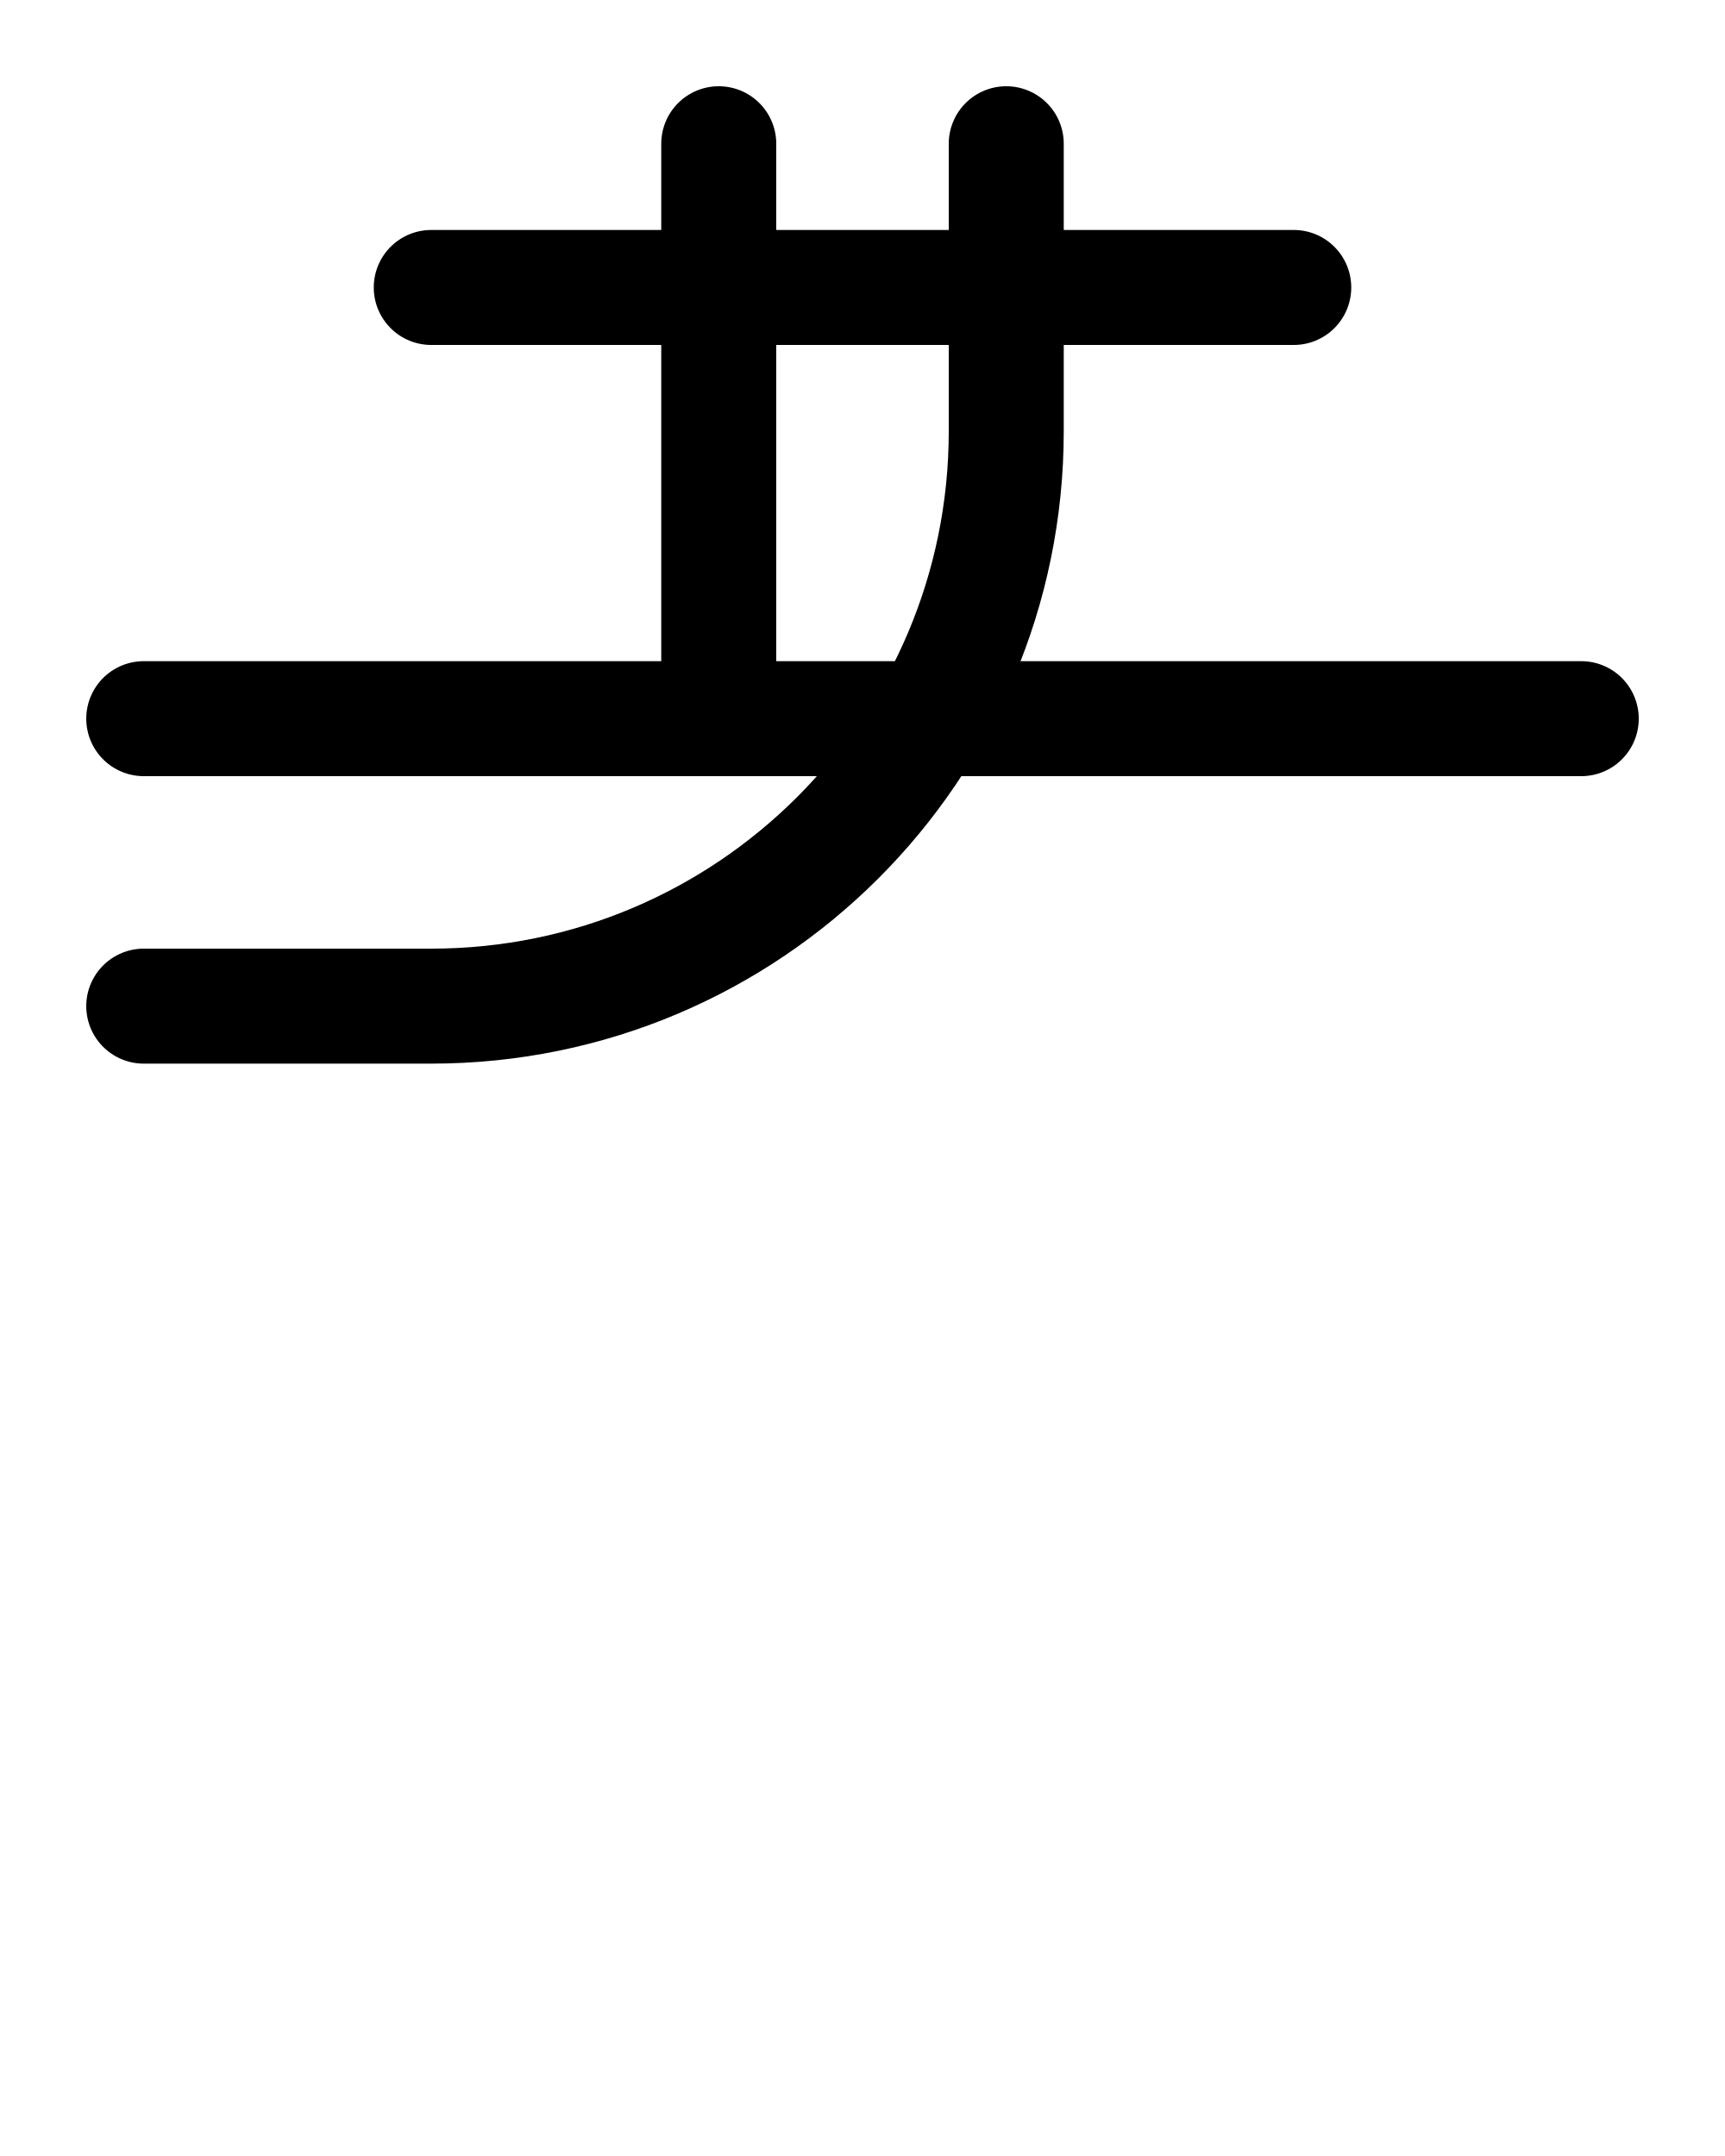
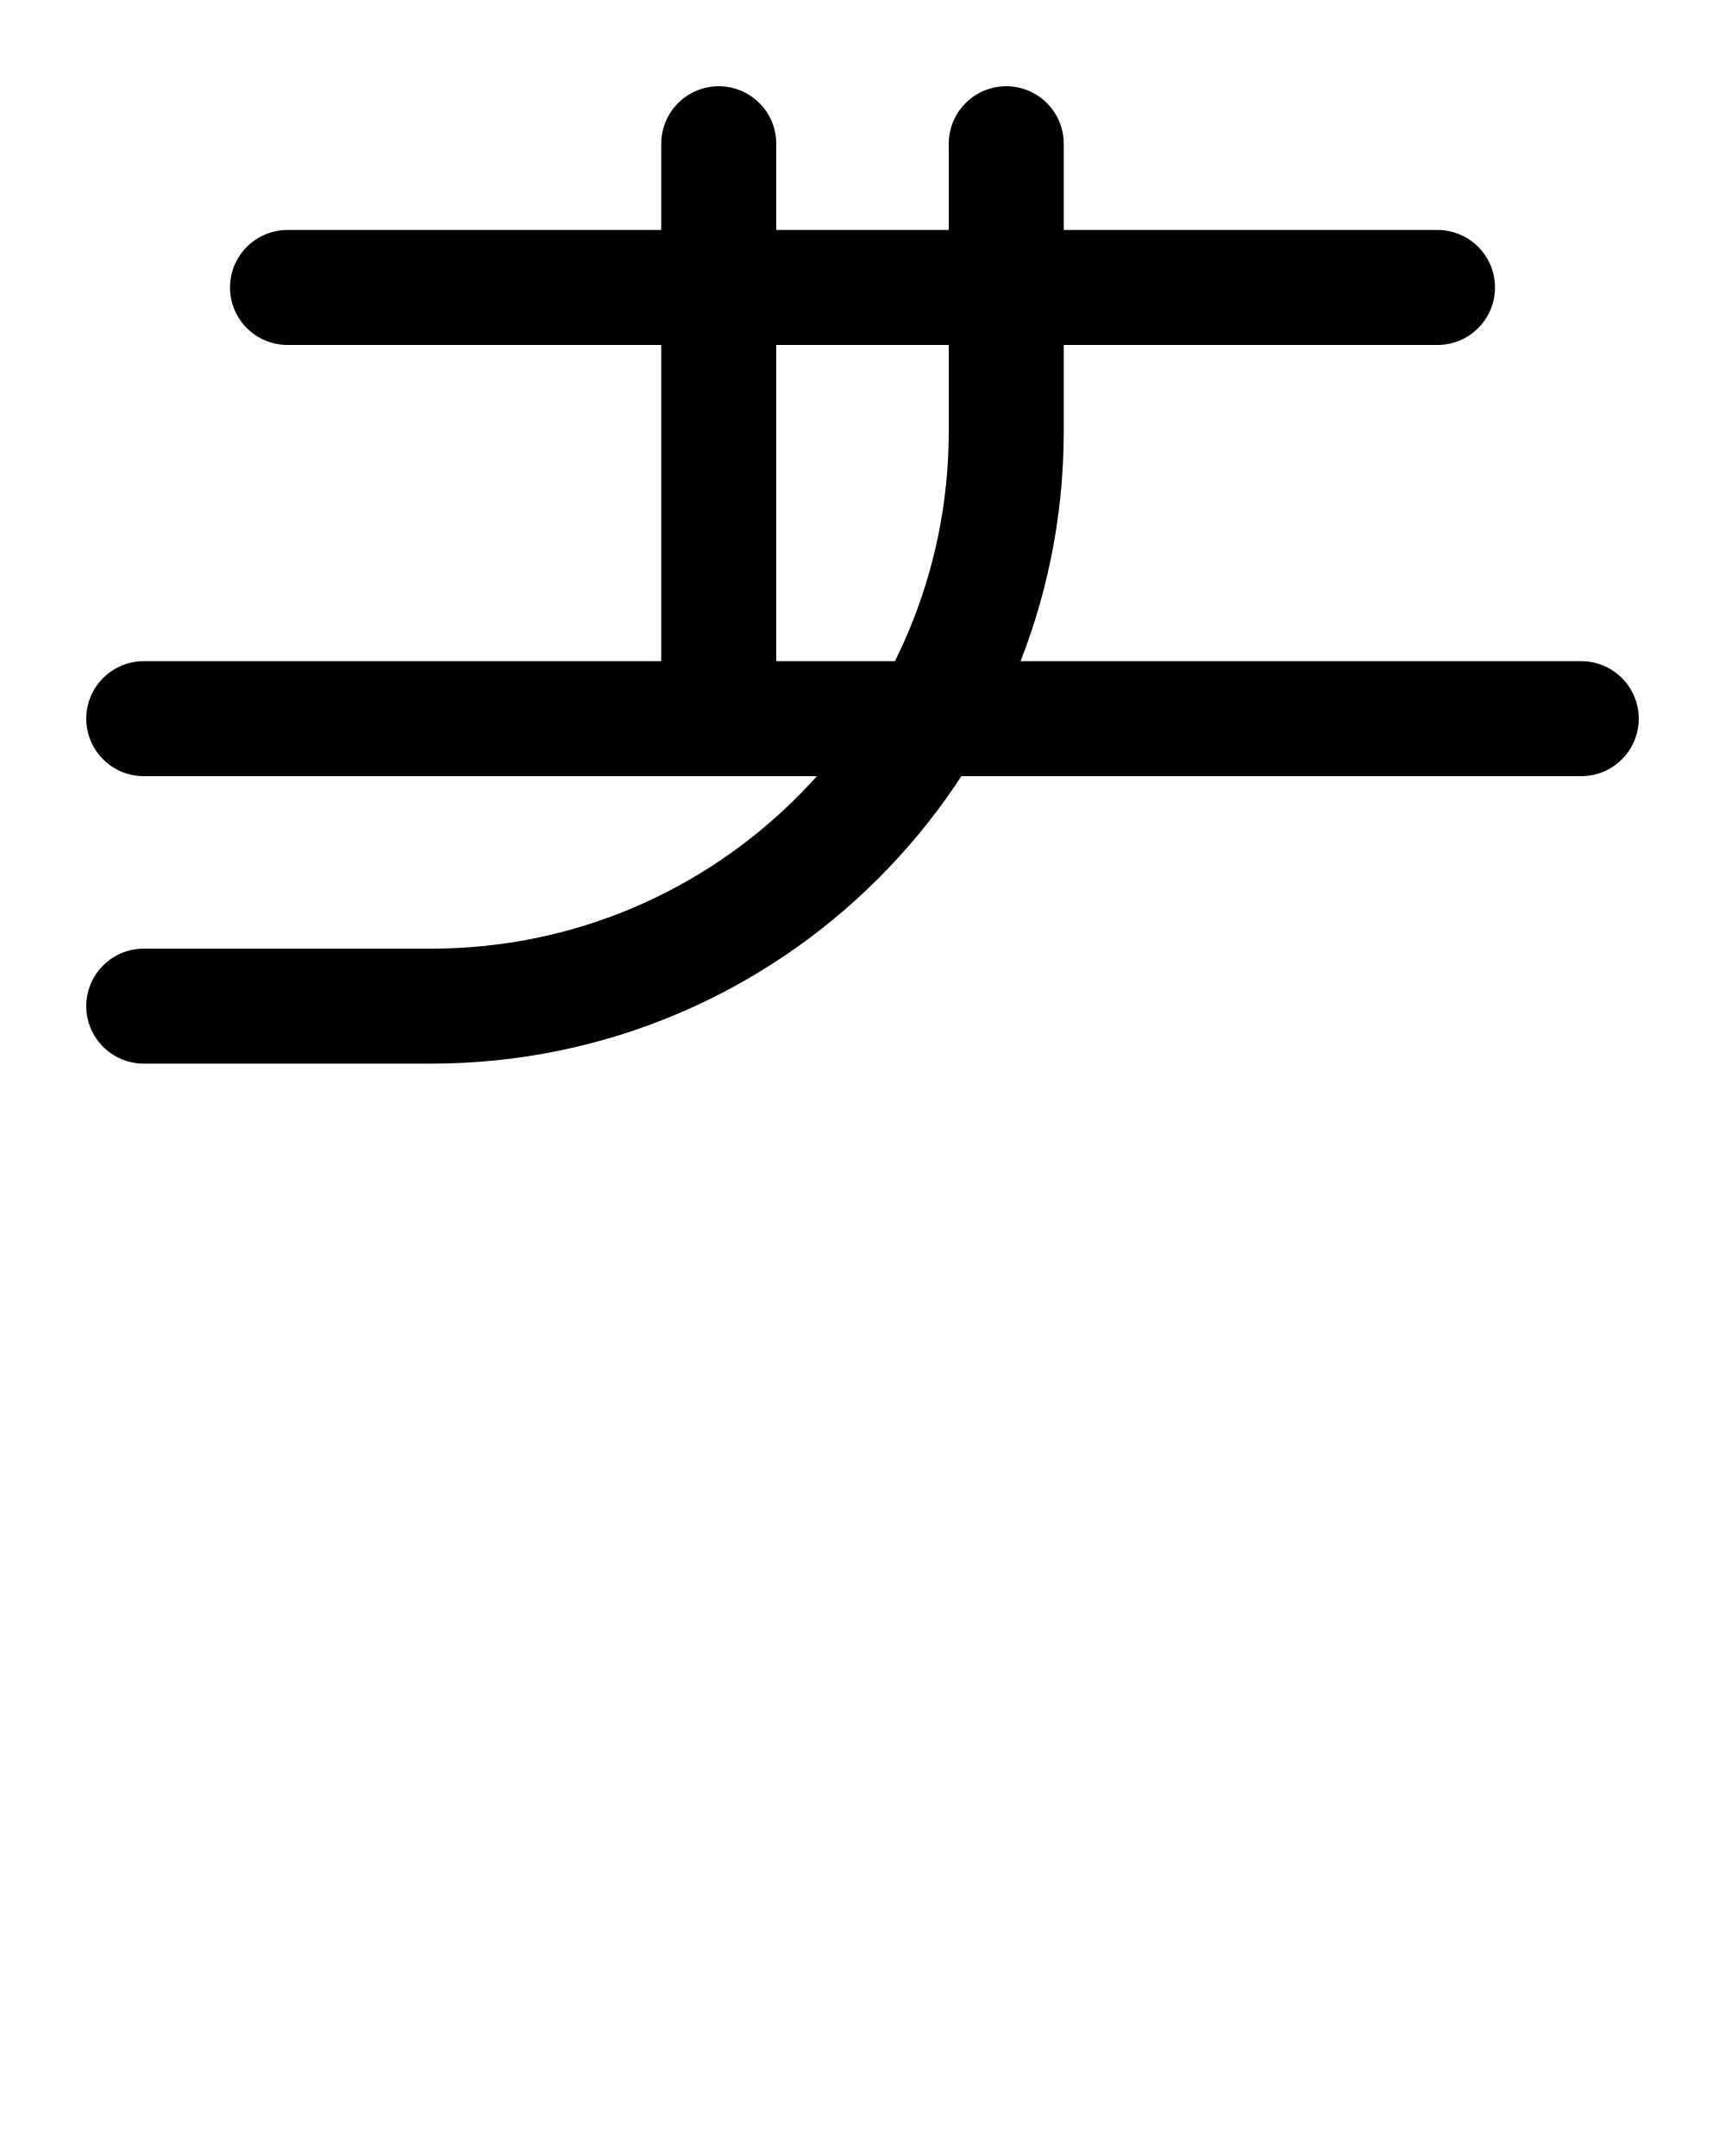
<svg xmlns="http://www.w3.org/2000/svg" version="1.1" id="图层_1" x="0px" y="0px" viewBox="0 0 720 900" style="enable-background:new 0 0 720 900;" xml:space="preserve">
  <style type="text/css">
	.st0{fill:none;stroke:#000000;stroke-width:48;stroke-linecap:round;stroke-linejoin:round;stroke-miterlimit:10;}
</style>
-   <line class="st0" x1="180" y1="120" x2="540" y2="120" />
+   <line class="st0" x1="120" y1="120" x2="600" y2="120" />
  <line class="st0" x1="300" y1="60" x2="300" y2="300" />
  <path class="st0" d="M420,60v120c0,132.5-107.5,240-240,240H60" />
  <line class="st0" x1="60" y1="300" x2="660" y2="300" />
</svg>
